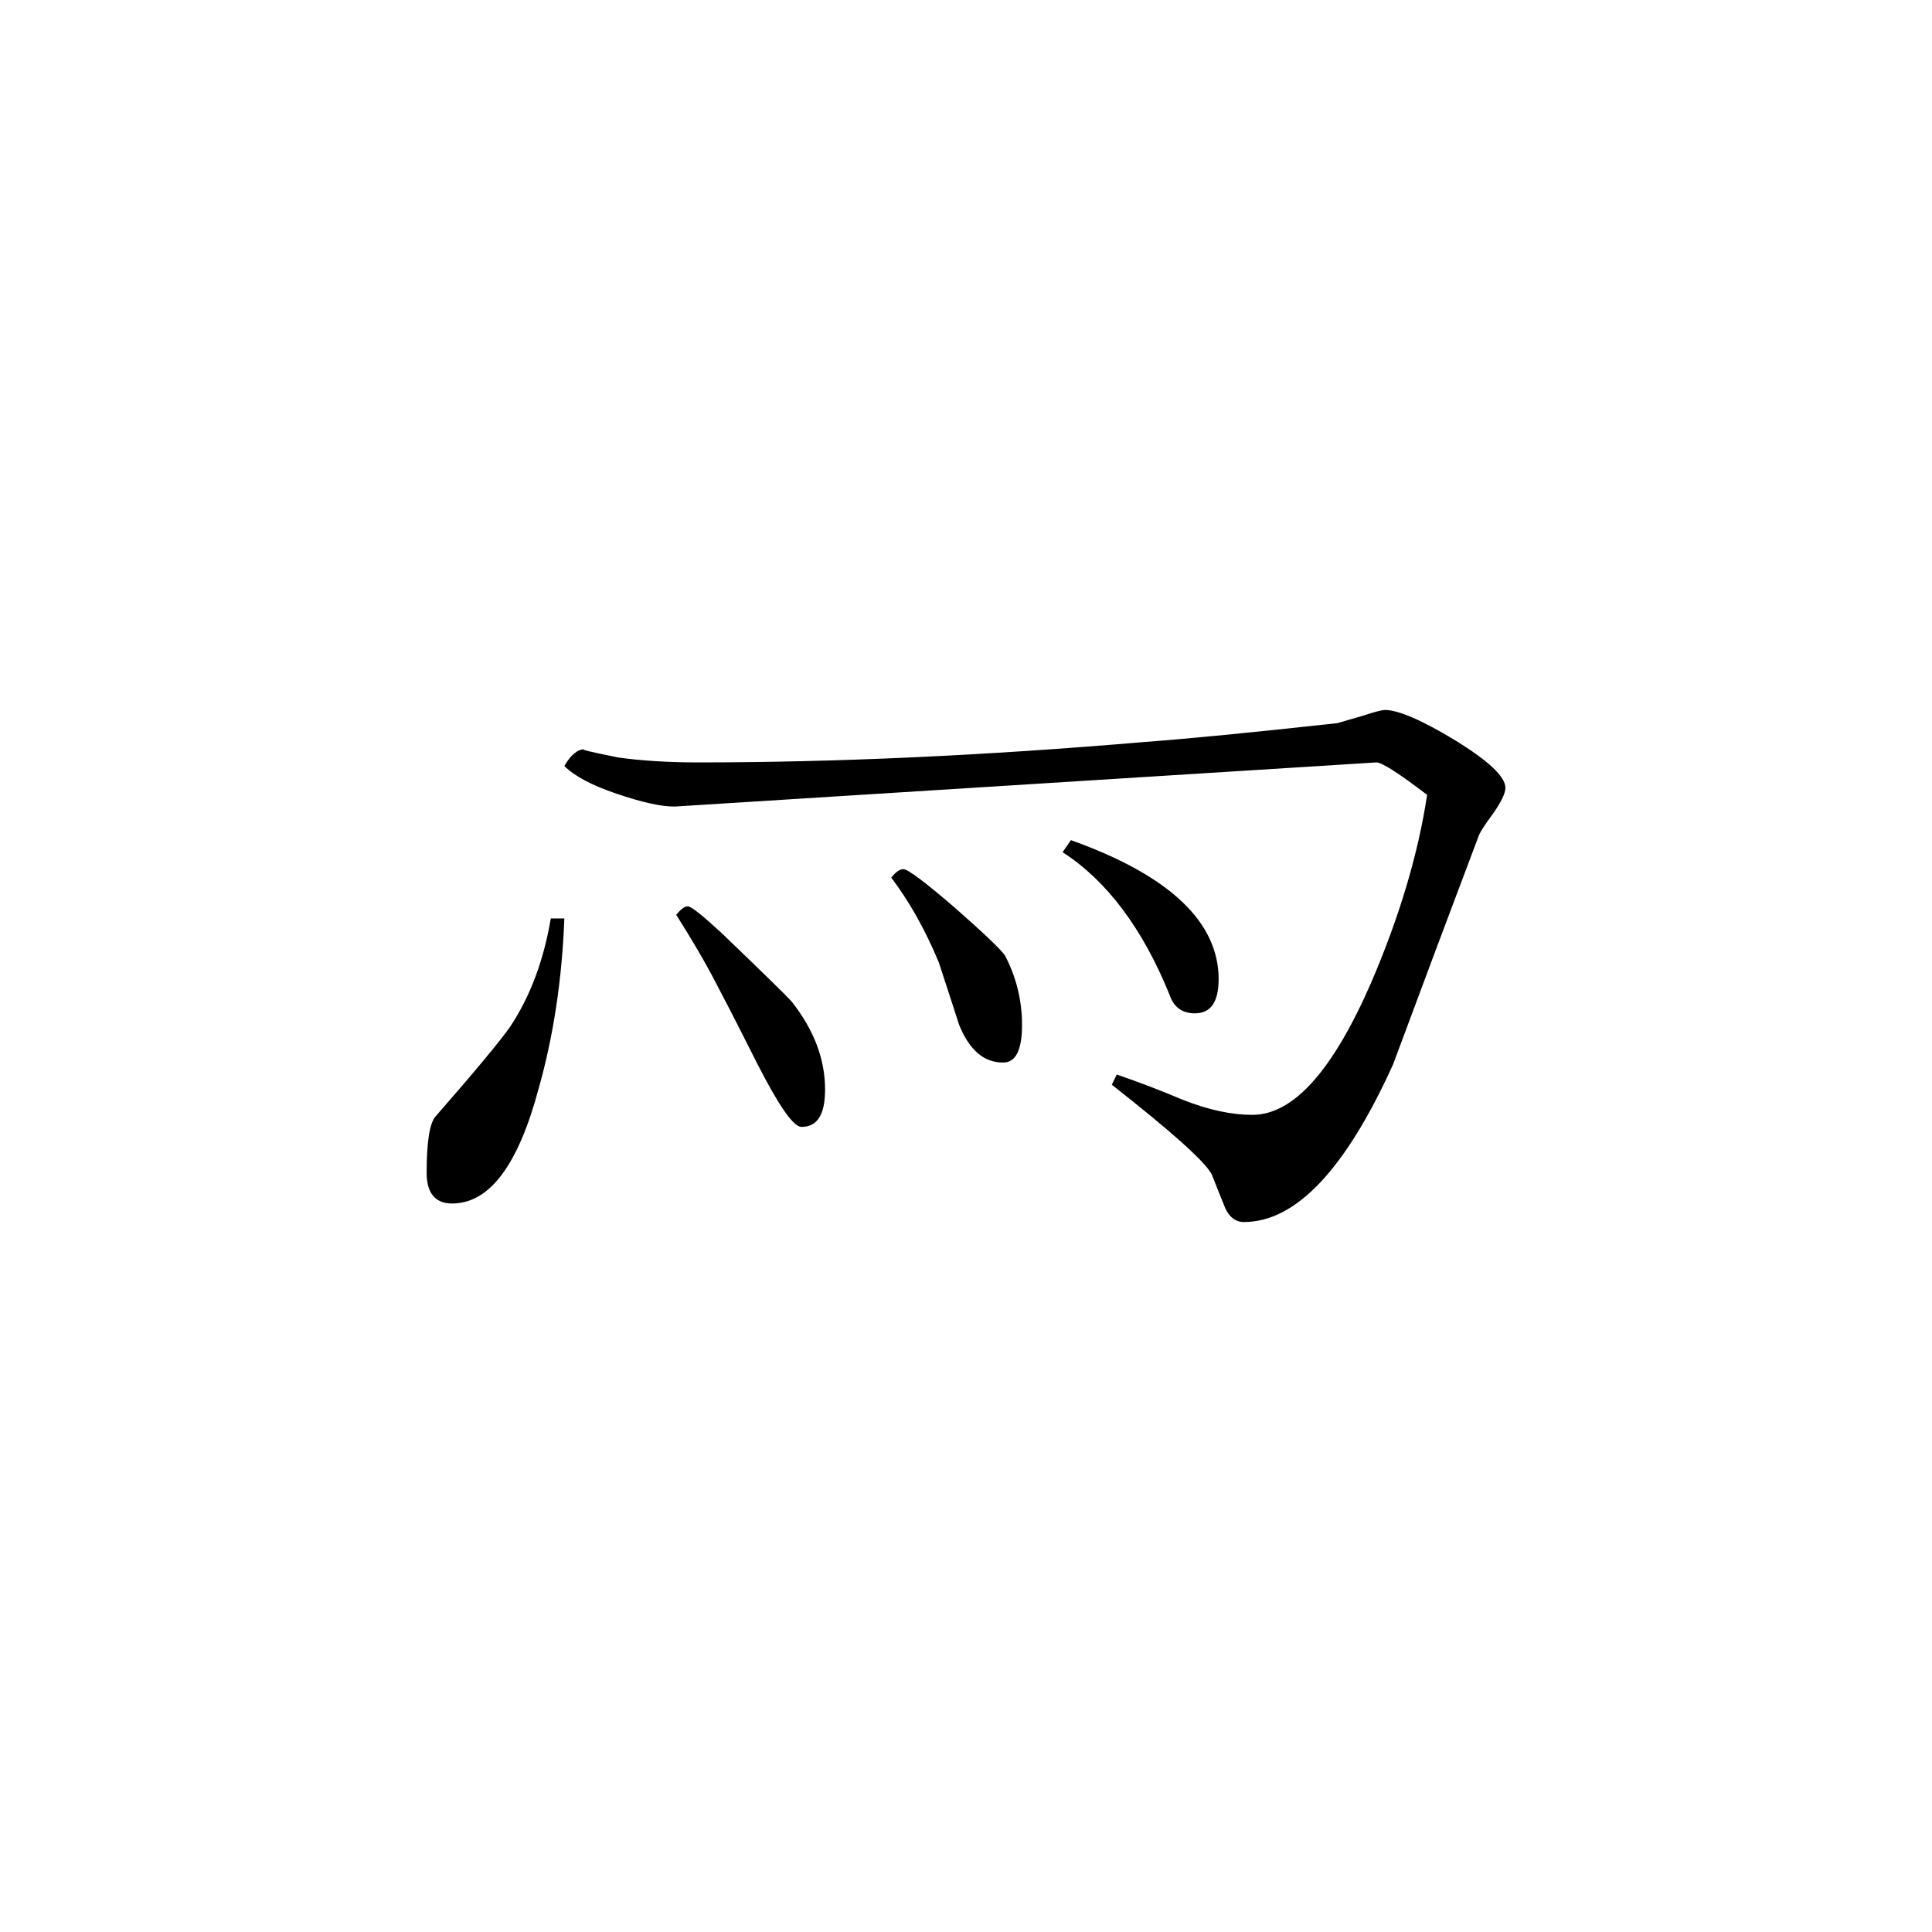
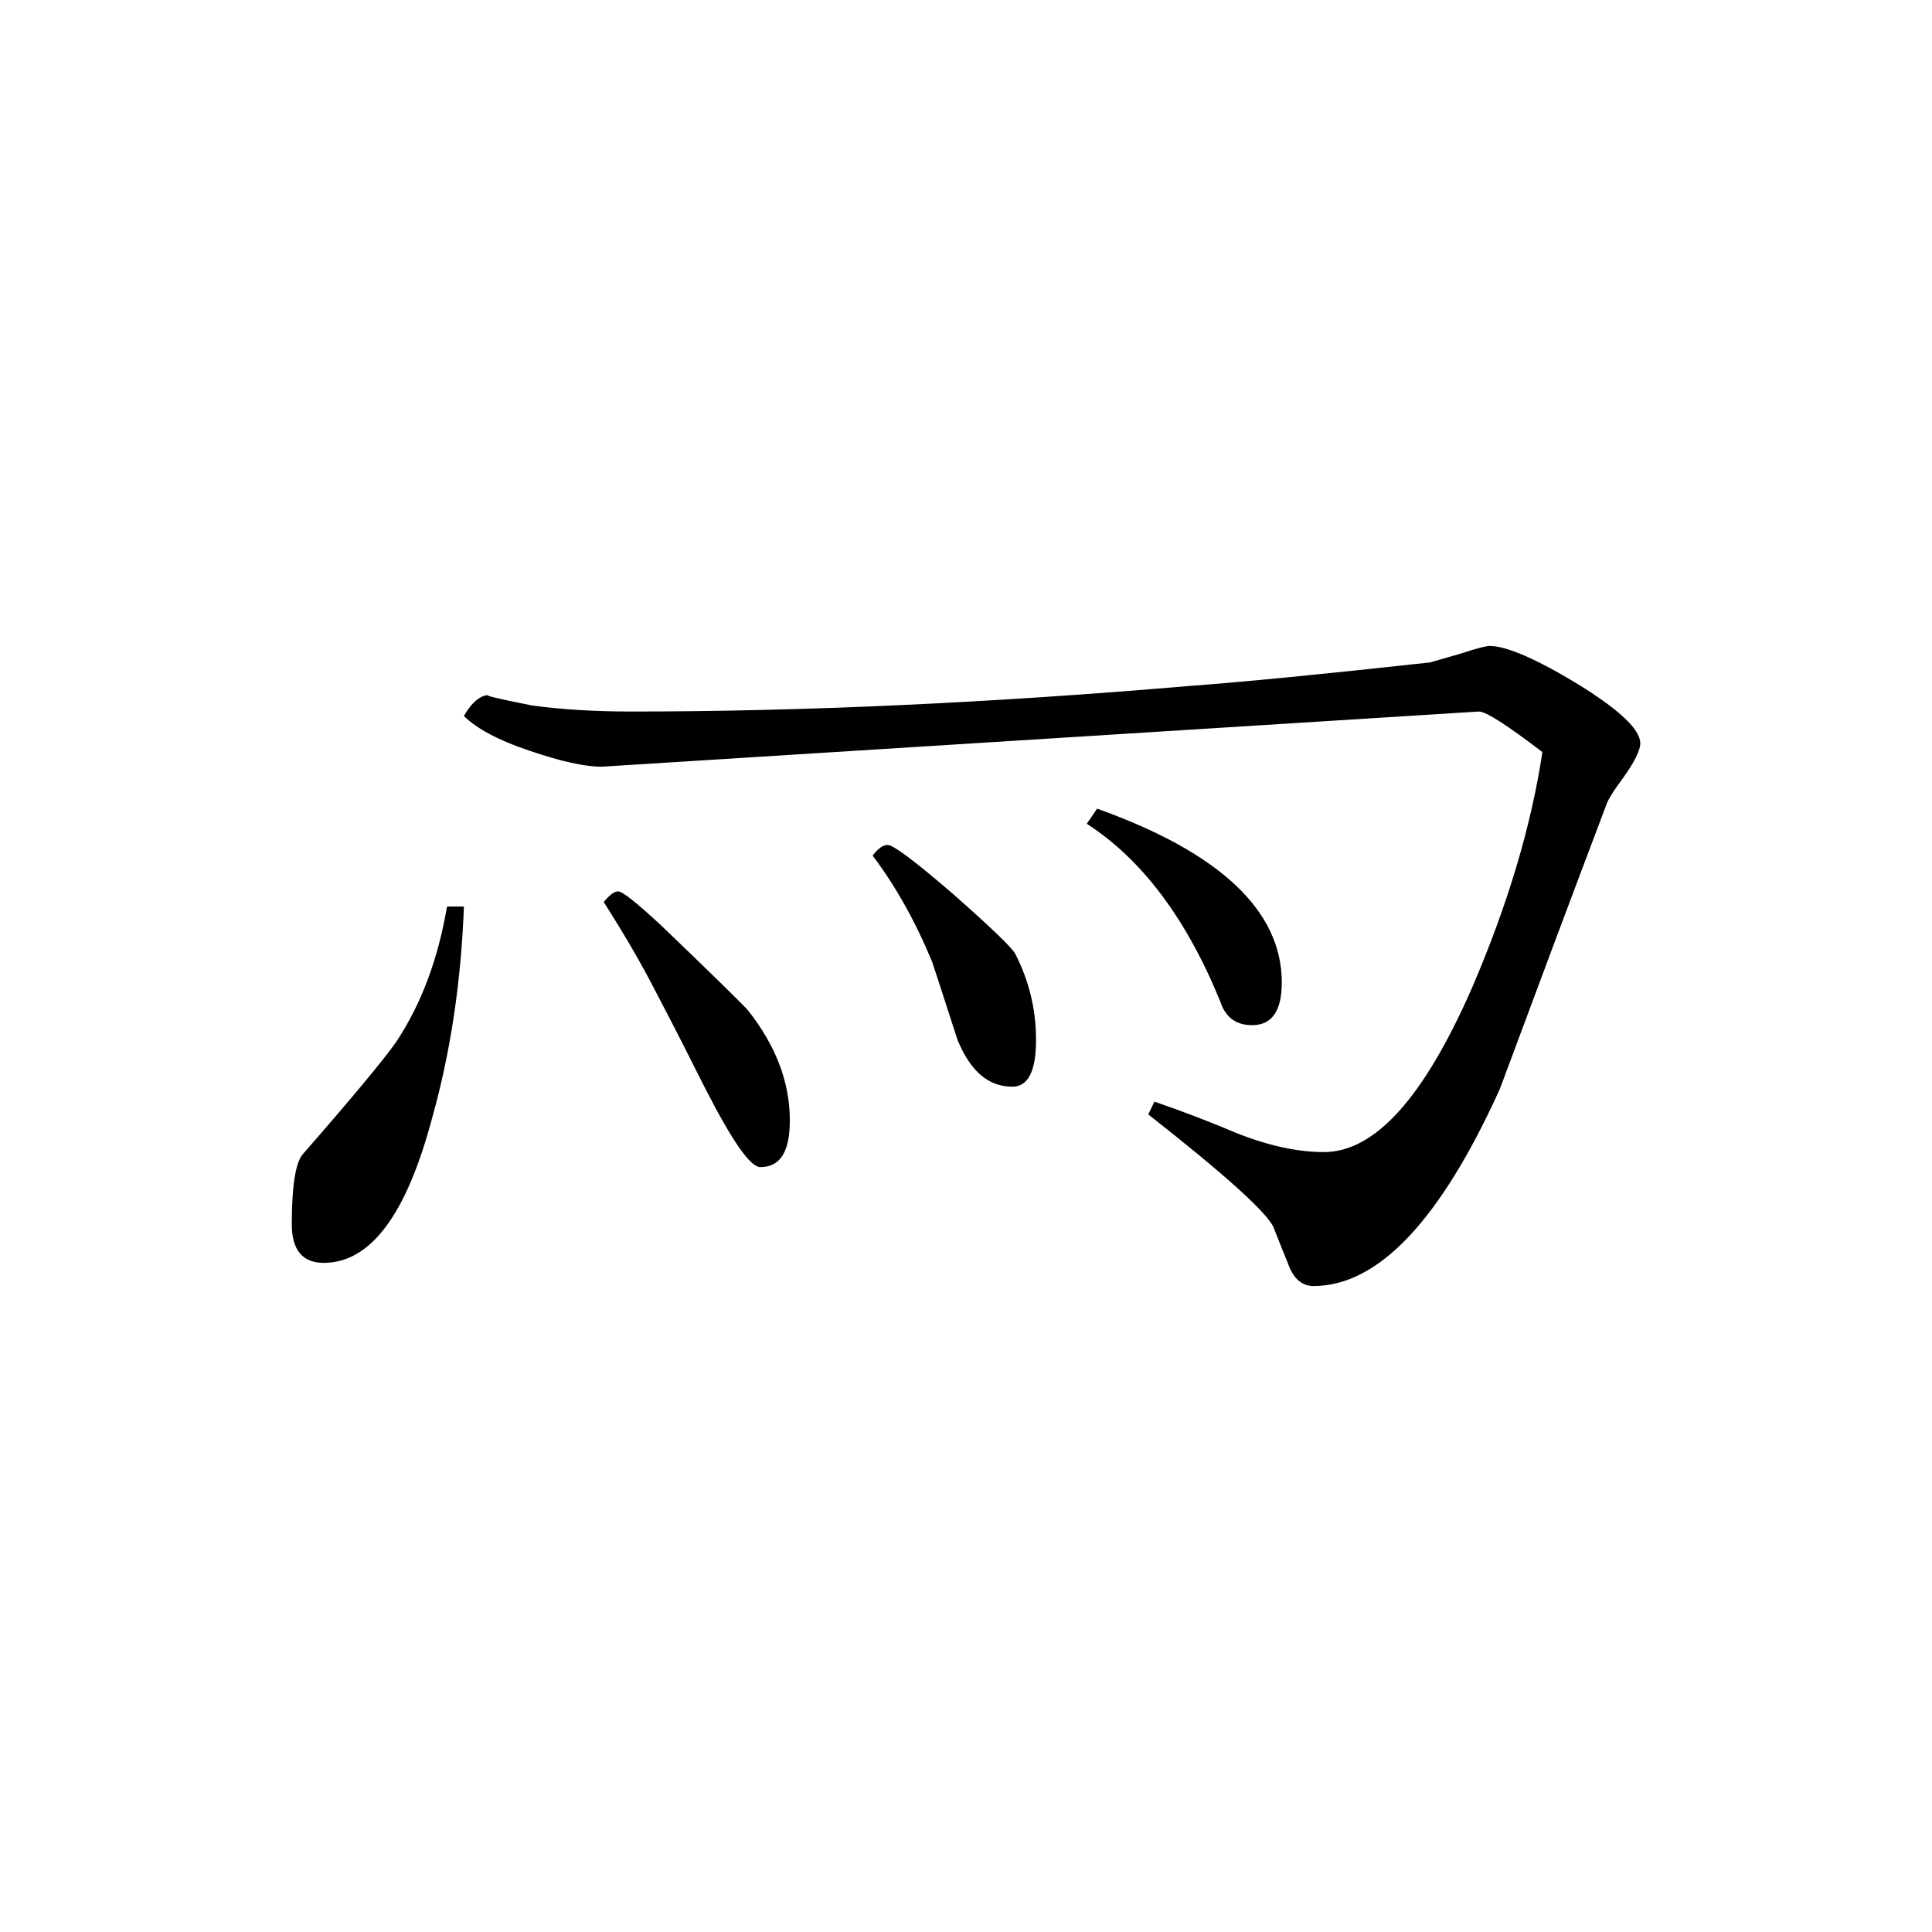
- <svg xmlns="http://www.w3.org/2000/svg" height="40" viewBox="0 0 40 40" width="40">
+ <svg xmlns="http://www.w3.org/2000/svg" viewBox="4 4 32 32">
  <path d="m25.23 20.277c0 .469-.164.703-.492.703-.258 0-.438-.125-.523-.383-.562-1.383-1.305-2.367-2.215-2.953l.172-.25c2.043.73 3.059 1.695 3.059 2.883zm5.938-3.965c0 .113-.09.297-.266.547-.184.246-.277.402-.297.473-.594 1.57-1.18 3.137-1.762 4.703-.984 2.172-2.012 3.266-3.09 3.266-.18 0-.328-.117-.414-.359-.094-.234-.18-.441-.25-.625-.137-.266-.828-.883-2.07-1.859l.102-.211c.469.16.926.336 1.367.523.543.215 1.023.312 1.438.312.852 0 1.664-.91 2.461-2.734.594-1.383.977-2.68 1.16-3.891-.582-.445-.934-.672-1.051-.672l-14.531.914c-.289 0-.68-.09-1.199-.266-.512-.172-.875-.367-1.082-.574.133-.234.281-.348.422-.348-.121 0 .113.055.695.172.469.066 1.023.102 1.652.102 2.855 0 5.934-.141 9.23-.422.891-.066 2.223-.195 4.004-.391.074-.02.238-.07.512-.148.27-.09.422-.125.473-.125.277 0 .766.211 1.457.629.684.422 1.039.75 1.039.984zm-10.008 4.91c0 .523-.133.777-.391.777-.398 0-.695-.254-.91-.777-.145-.441-.281-.875-.422-1.297-.281-.676-.609-1.258-.984-1.754.094-.121.176-.176.25-.176.094 0 .453.27 1.074.805.617.543.957.871 1.031.984.234.449.352.93.352 1.438zm-4.078 1.336c0 .52-.16.773-.488.773-.168 0-.465-.43-.91-1.297-.262-.52-.527-1.047-.809-1.582-.277-.543-.578-1.043-.875-1.512.094-.113.172-.176.238-.176.074 0 .309.191.711.562.859.824 1.336 1.293 1.438 1.406.461.582.695 1.191.695 1.824zm-5.398-3.543c-.047 1.262-.227 2.438-.527 3.504-.426 1.602-1.02 2.398-1.797 2.398-.348 0-.527-.215-.527-.637 0-.637.062-1.02.18-1.16.816-.934 1.332-1.555 1.547-1.859.422-.637.695-1.375.844-2.246zm0 0" />
</svg>
